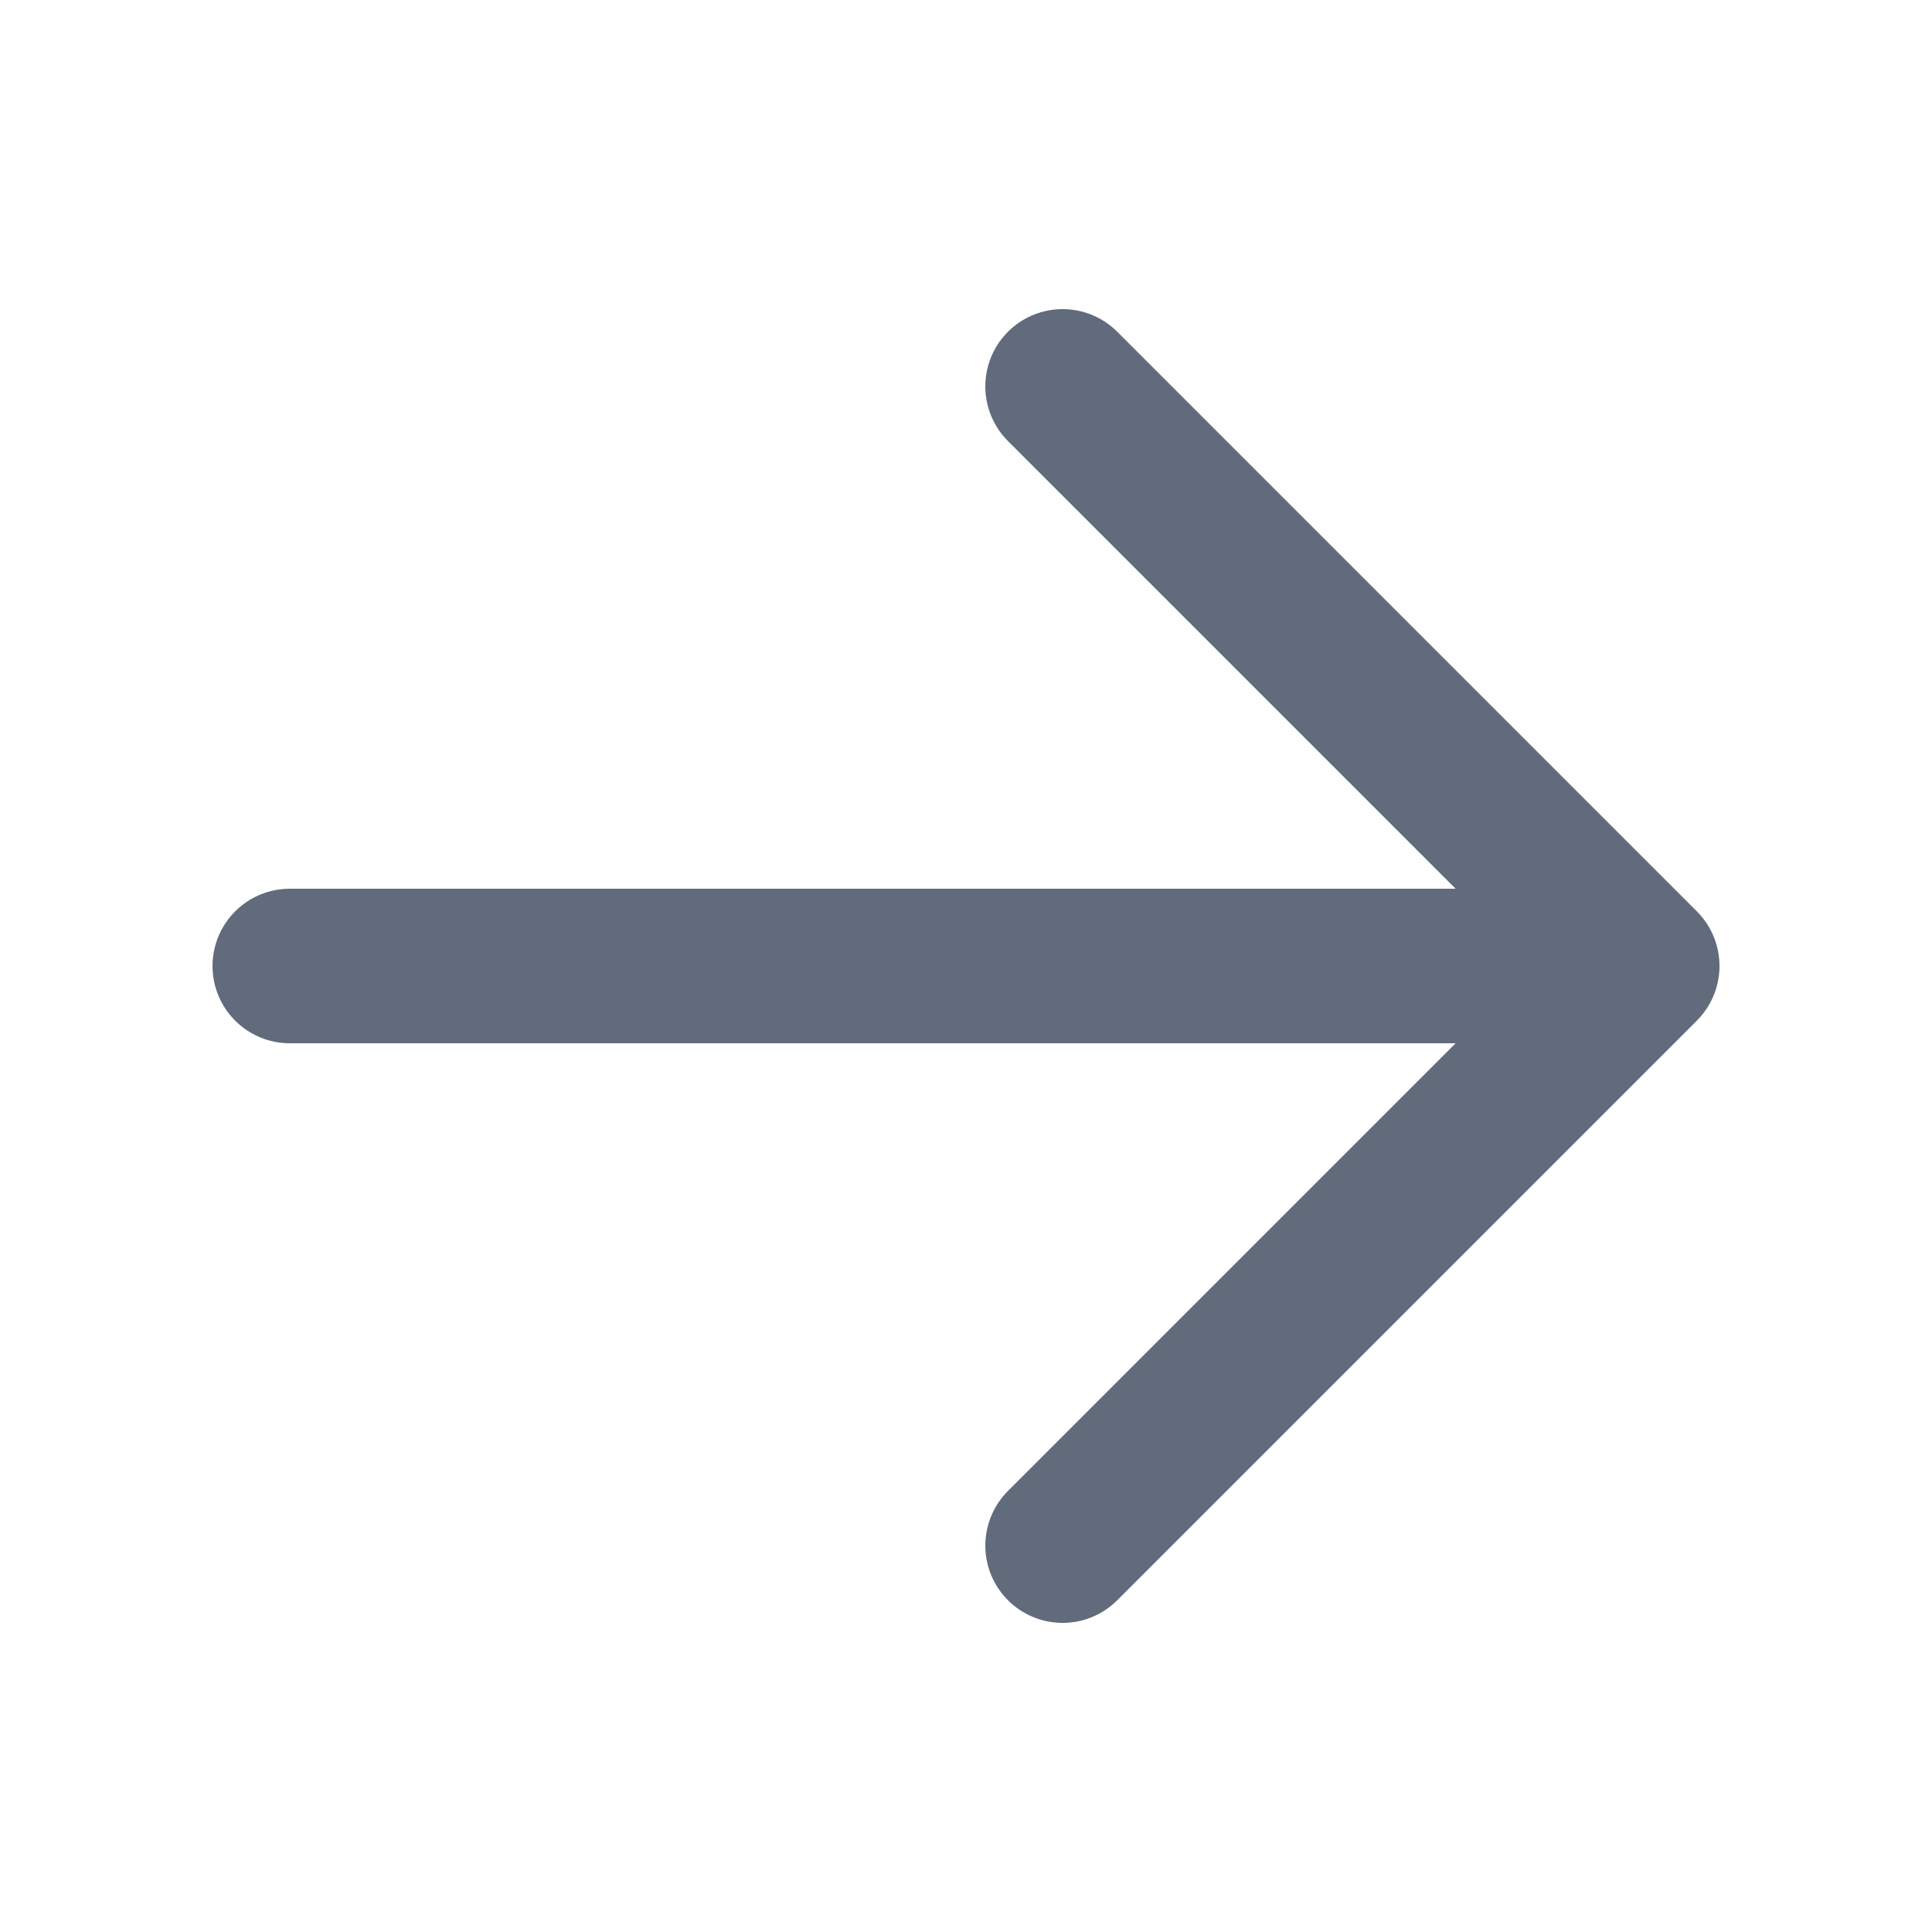
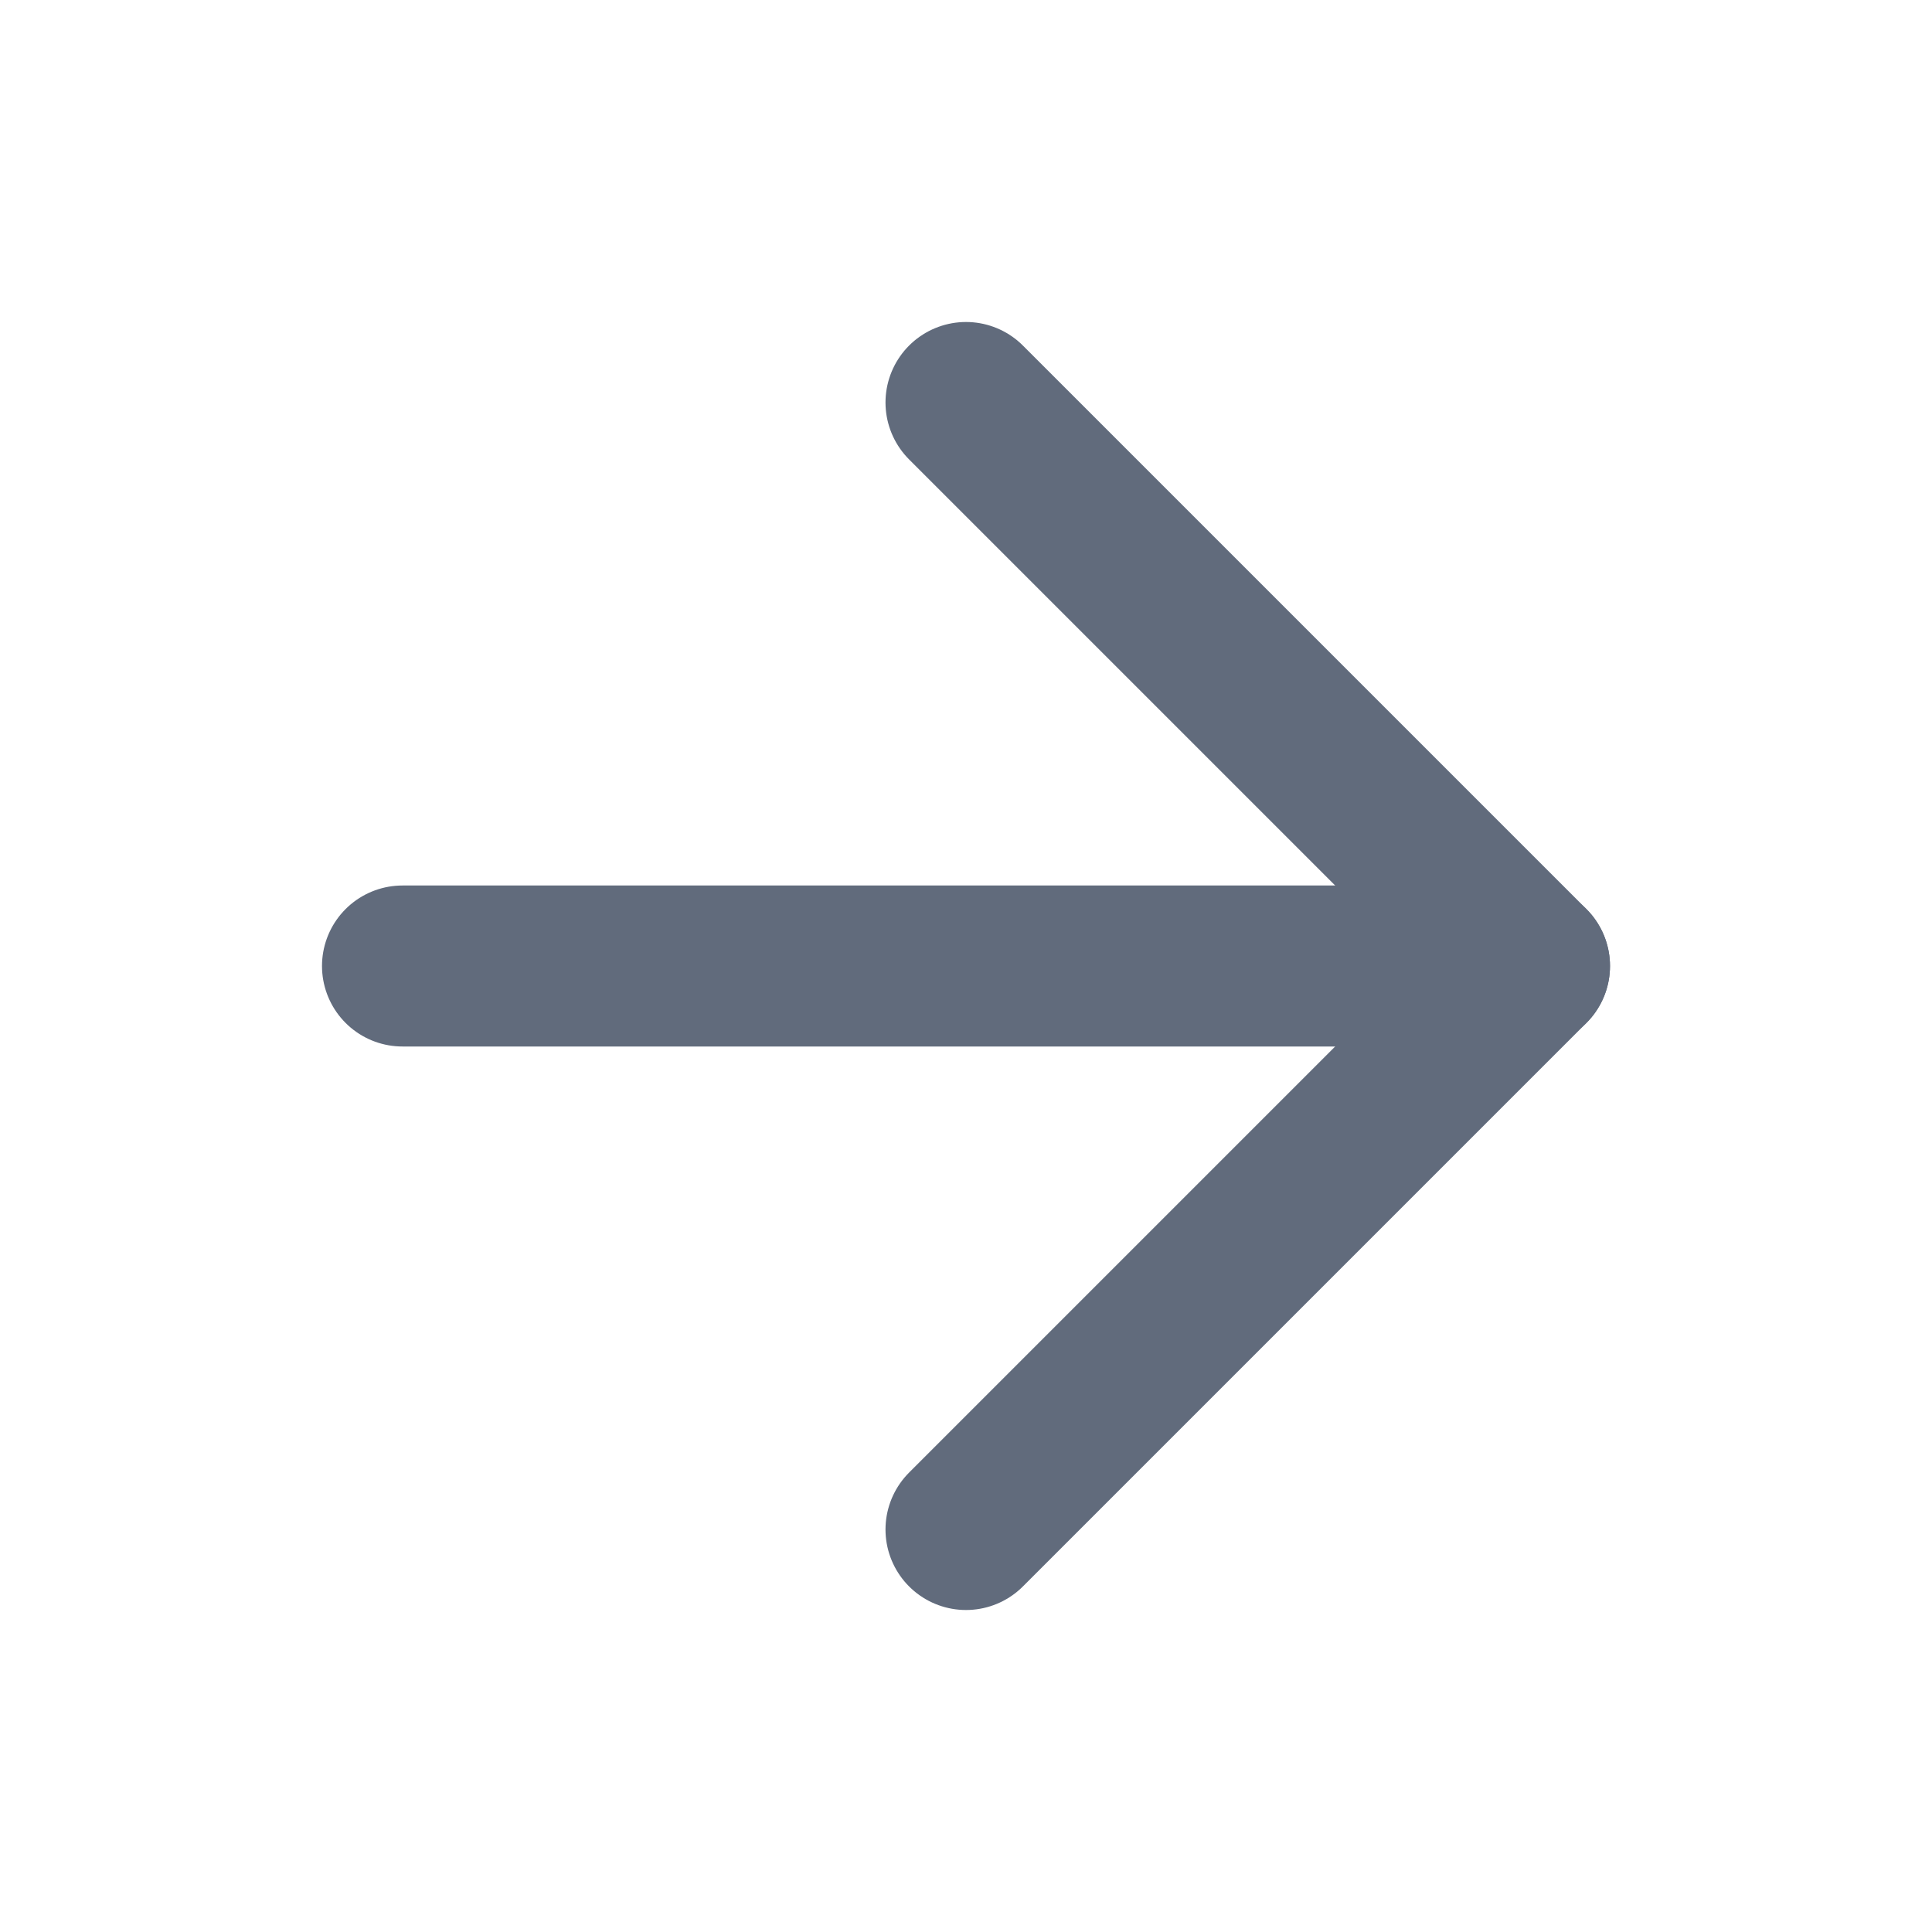
- <svg xmlns="http://www.w3.org/2000/svg" width="20" height="20" viewBox="0 0 20 20" fill="none" stroke="#616b7c" stroke-width="1.6" stroke-linecap="round" stroke-linejoin="round">
-   <path d="M3 10h14m-6-6 6 6-6 6" />
+ <svg xmlns="http://www.w3.org/2000/svg" width="24" height="24" viewBox="0 0 24 24" fill="none" stroke="#616b7c" stroke-width="2" stroke-linecap="round" stroke-linejoin="round">
+   <path d="M5 12h14" />
+   <path d="m12 5 7 7-7 7" />
</svg>
